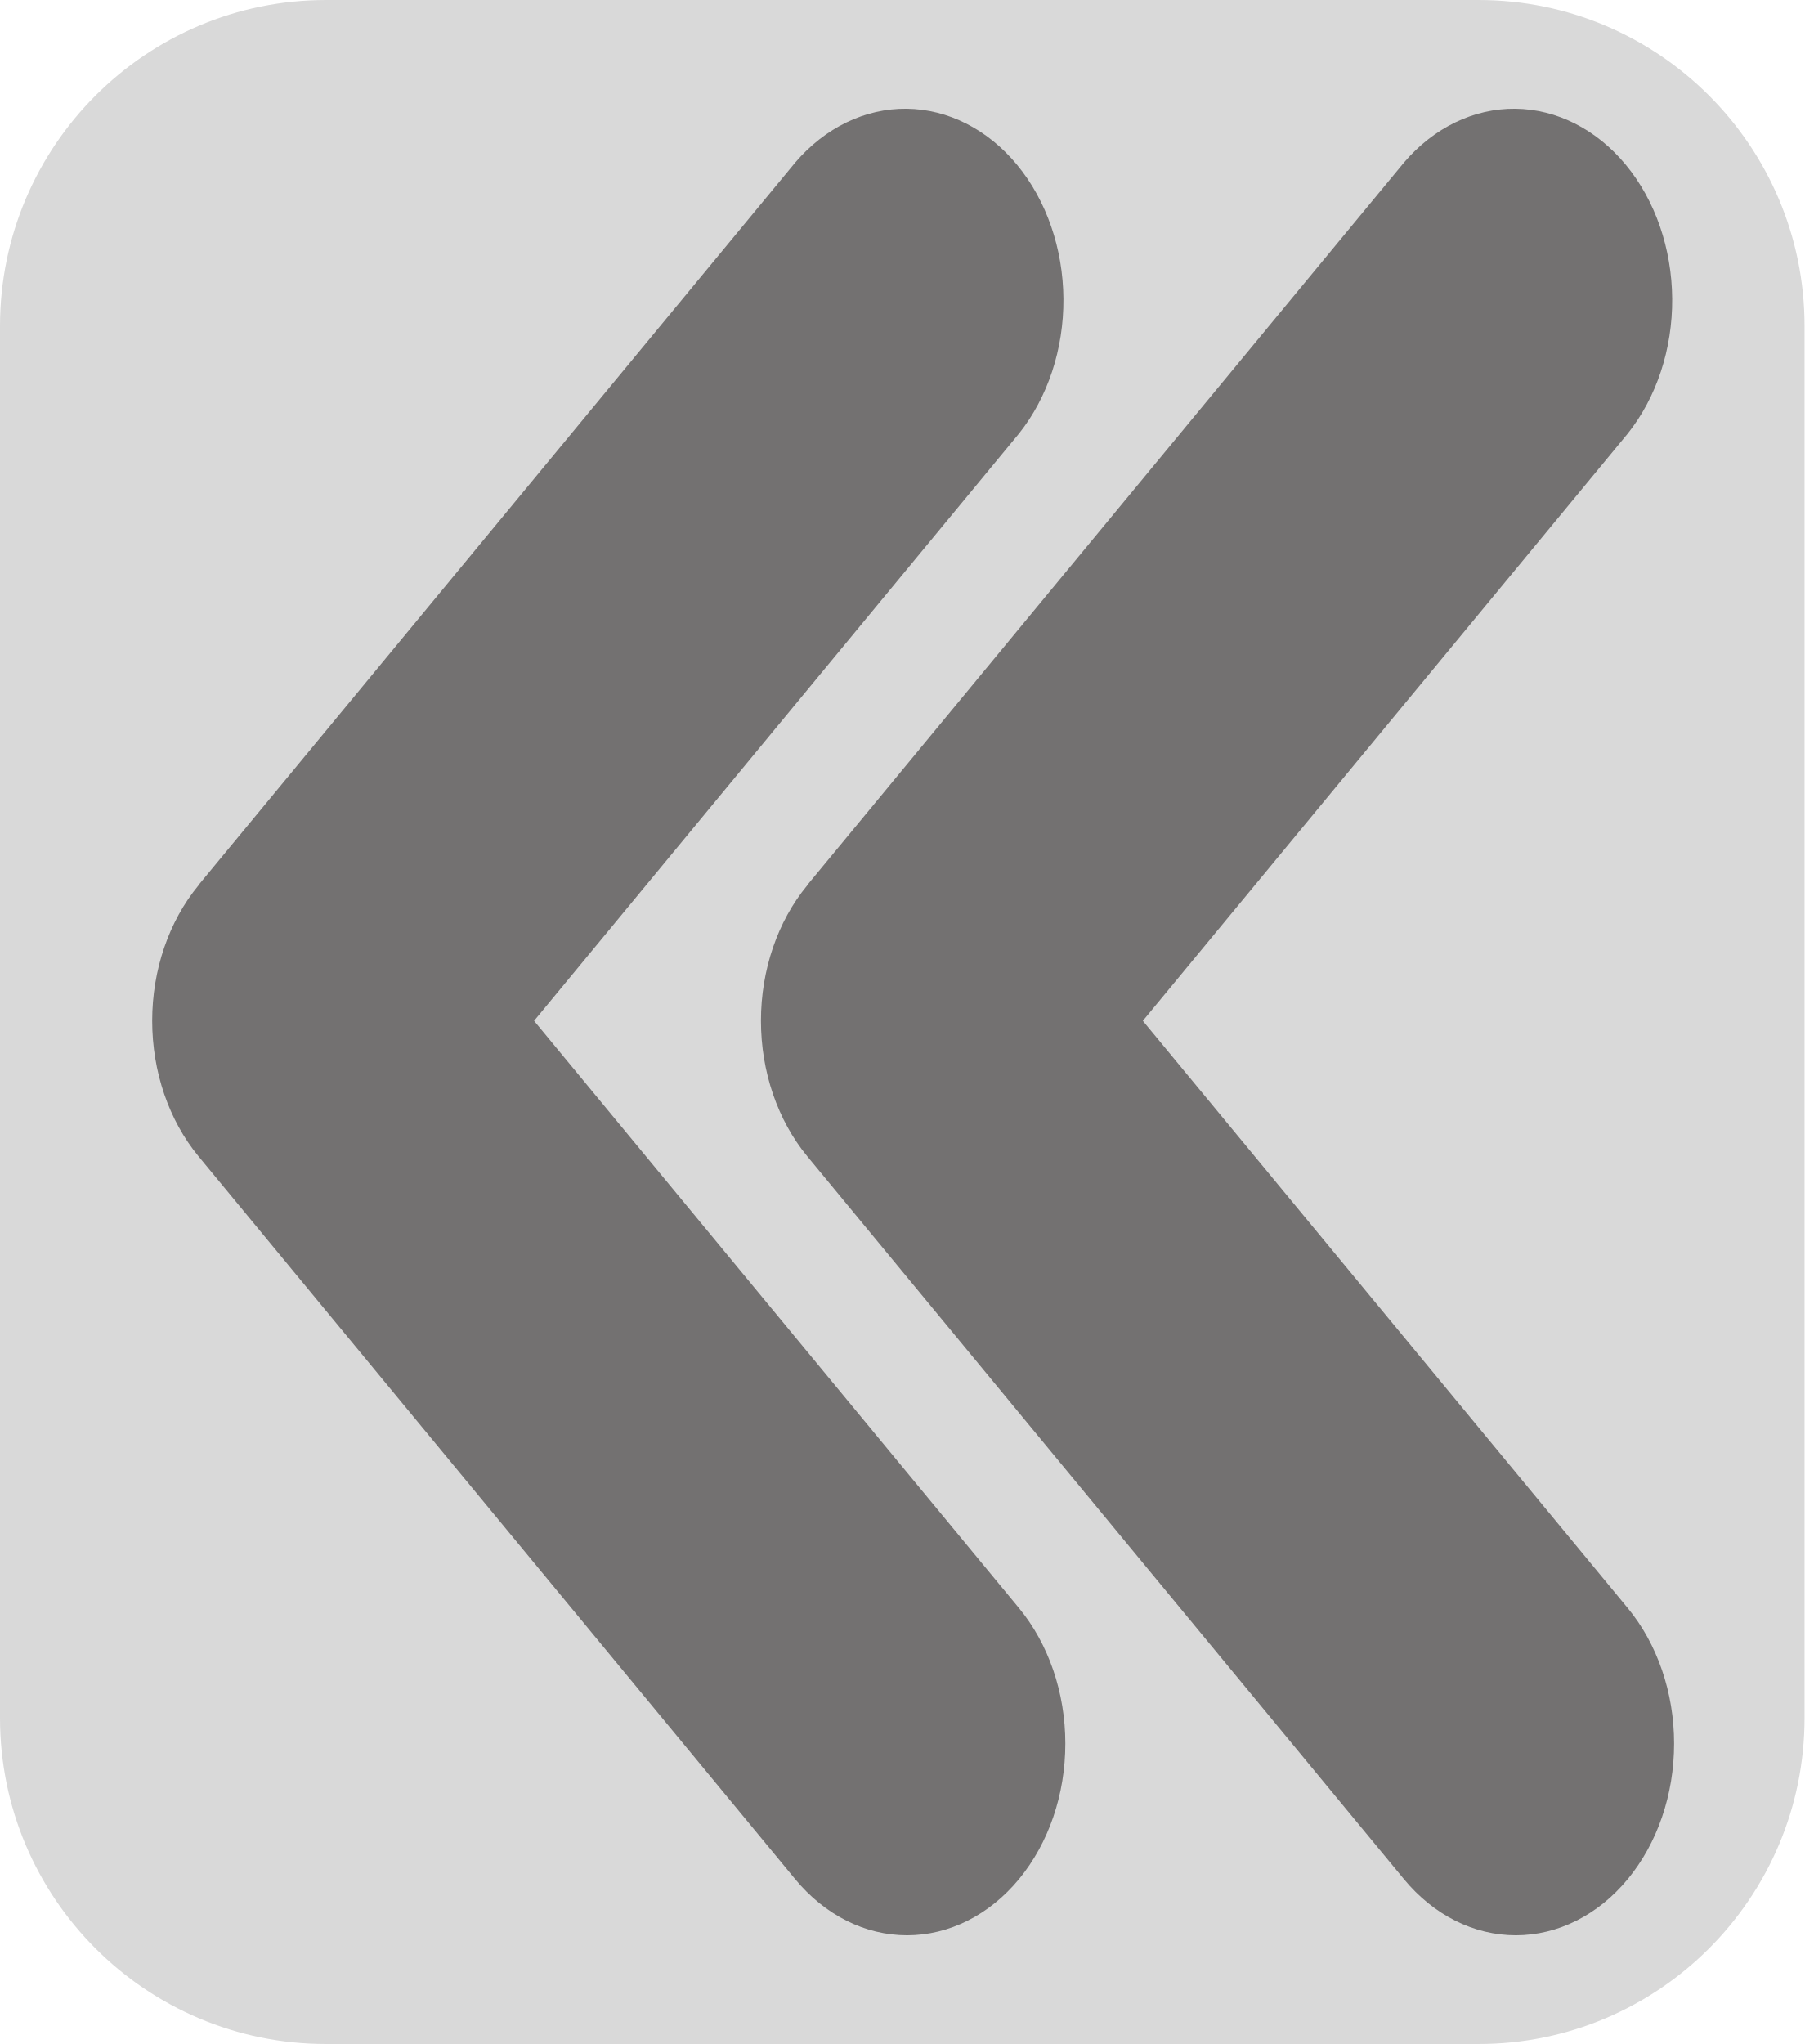
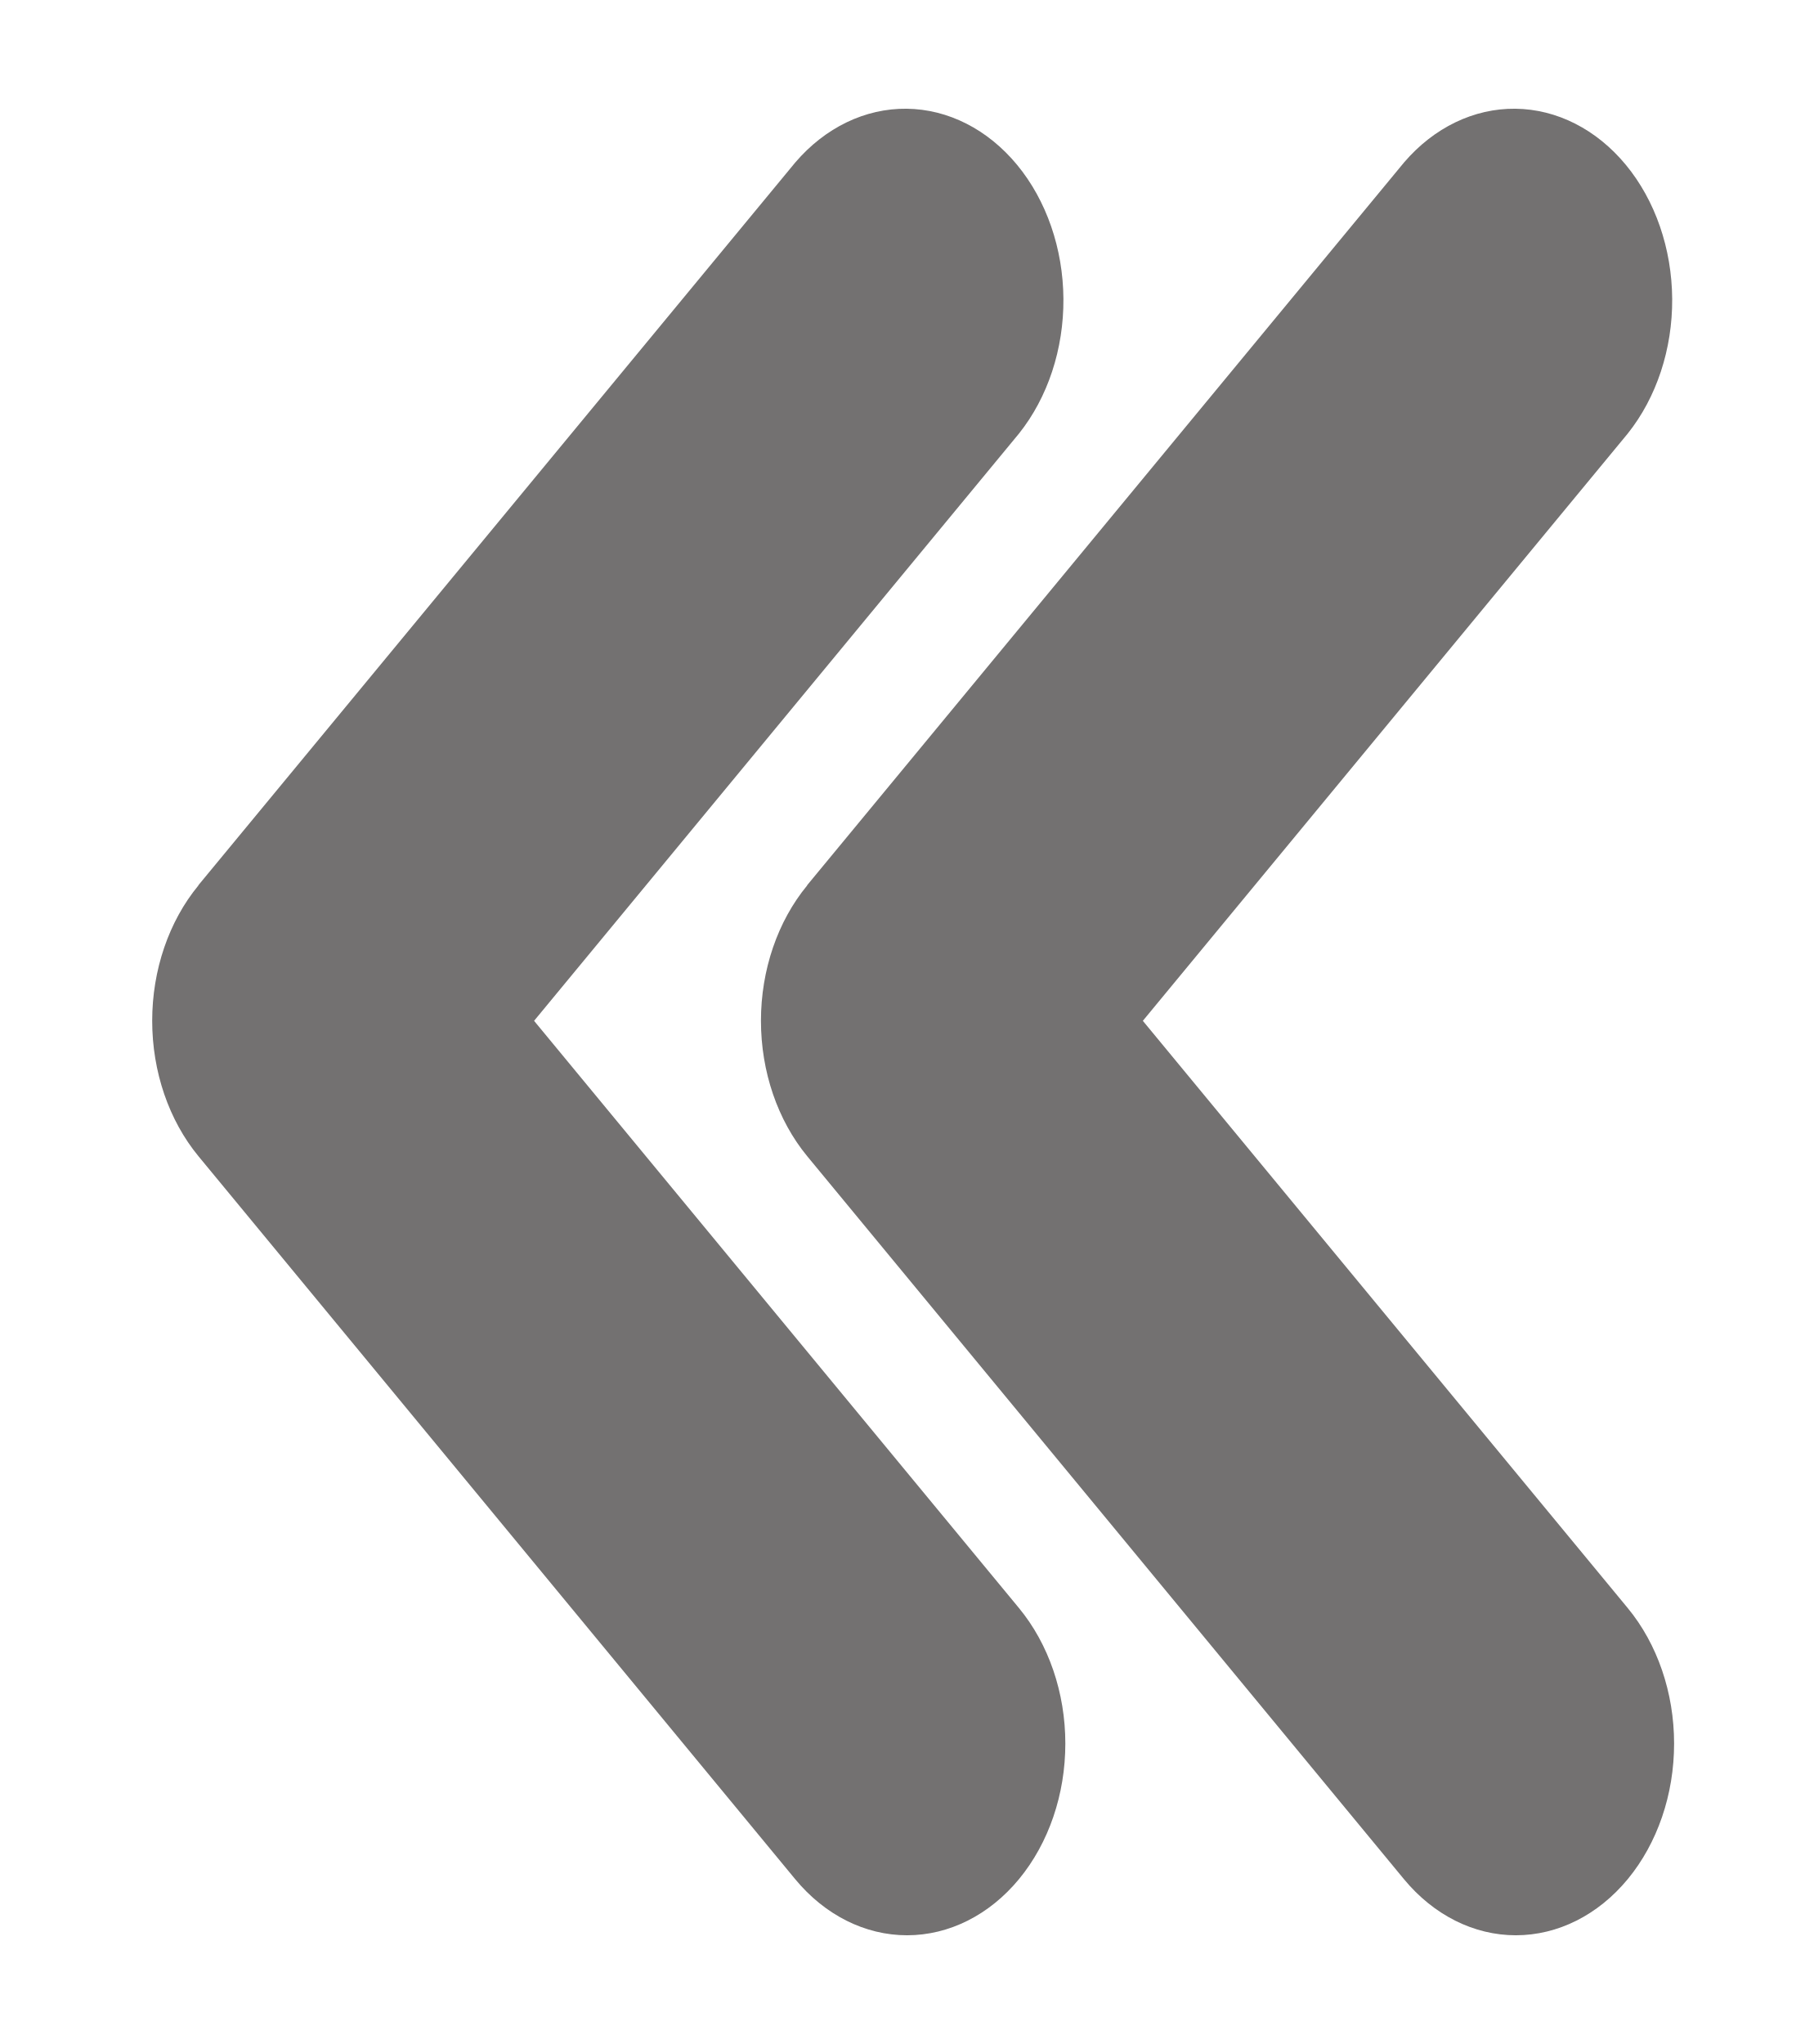
<svg xmlns="http://www.w3.org/2000/svg" width="83" height="94" viewBox="0 0 83 94" fill="none">
-   <path d="M83 15C83 6.716 76.284 0 68 0H15C6.716 0 0 6.716 0 15V79C0 87.284 6.716 94 15 94H68C76.284 94 83 87.284 83 79V15Z" fill="#D9D9D9" />
+   <path d="M83 15C83 6.716 76.284 0 68 0H15C6.716 0 0 6.716 0 15V79C0 87.284 6.716 94 15 94H68C76.284 94 83 87.284 83 79V15Z" fill="#D9D9D9" fill-opacity="0" />
  <path fill-rule="evenodd" clip-rule="evenodd" d="M37.126 40.714C37.128 40.716 37.128 40.718 37.126 40.72C35.765 42.372 35 44.611 35 46.946C35 49.281 35.766 51.521 37.129 53.174L64.575 86.42C65.94 88.072 67.792 89.001 69.722 89C71.653 88.999 73.504 88.07 74.869 86.417C76.234 84.763 77.001 82.521 77 80.183C77 77.846 76.232 75.604 74.867 73.951L52.565 46.946L74.867 19.94C76.193 18.278 76.928 16.052 76.912 13.741C76.896 11.431 76.132 9.219 74.783 7.584C73.434 5.95 71.609 5.022 69.7 5C67.792 4.979 65.953 5.867 64.579 7.471L37.126 40.708C37.125 40.71 37.125 40.712 37.126 40.714Z" fill="#737171" />
  <path fill-rule="evenodd" clip-rule="evenodd" d="M9.126 40.714C9.128 40.716 9.128 40.718 9.126 40.72C7.765 42.372 7 44.611 7 46.946C7 49.281 7.766 51.521 9.129 53.174L36.575 86.42C37.94 88.072 39.792 89.001 41.722 89C43.653 88.999 45.504 88.07 46.869 86.417C48.234 84.763 49.001 82.521 49 80.183C49 77.846 48.232 75.604 46.867 73.951L24.565 46.946L46.867 19.94C48.193 18.278 48.928 16.052 48.912 13.741C48.896 11.431 48.132 9.219 46.783 7.584C45.434 5.95 43.609 5.022 41.7 5C39.792 4.979 37.953 5.867 36.579 7.471L9.126 40.708C9.125 40.71 9.125 40.712 9.126 40.714Z" fill="#737171" />
</svg>
